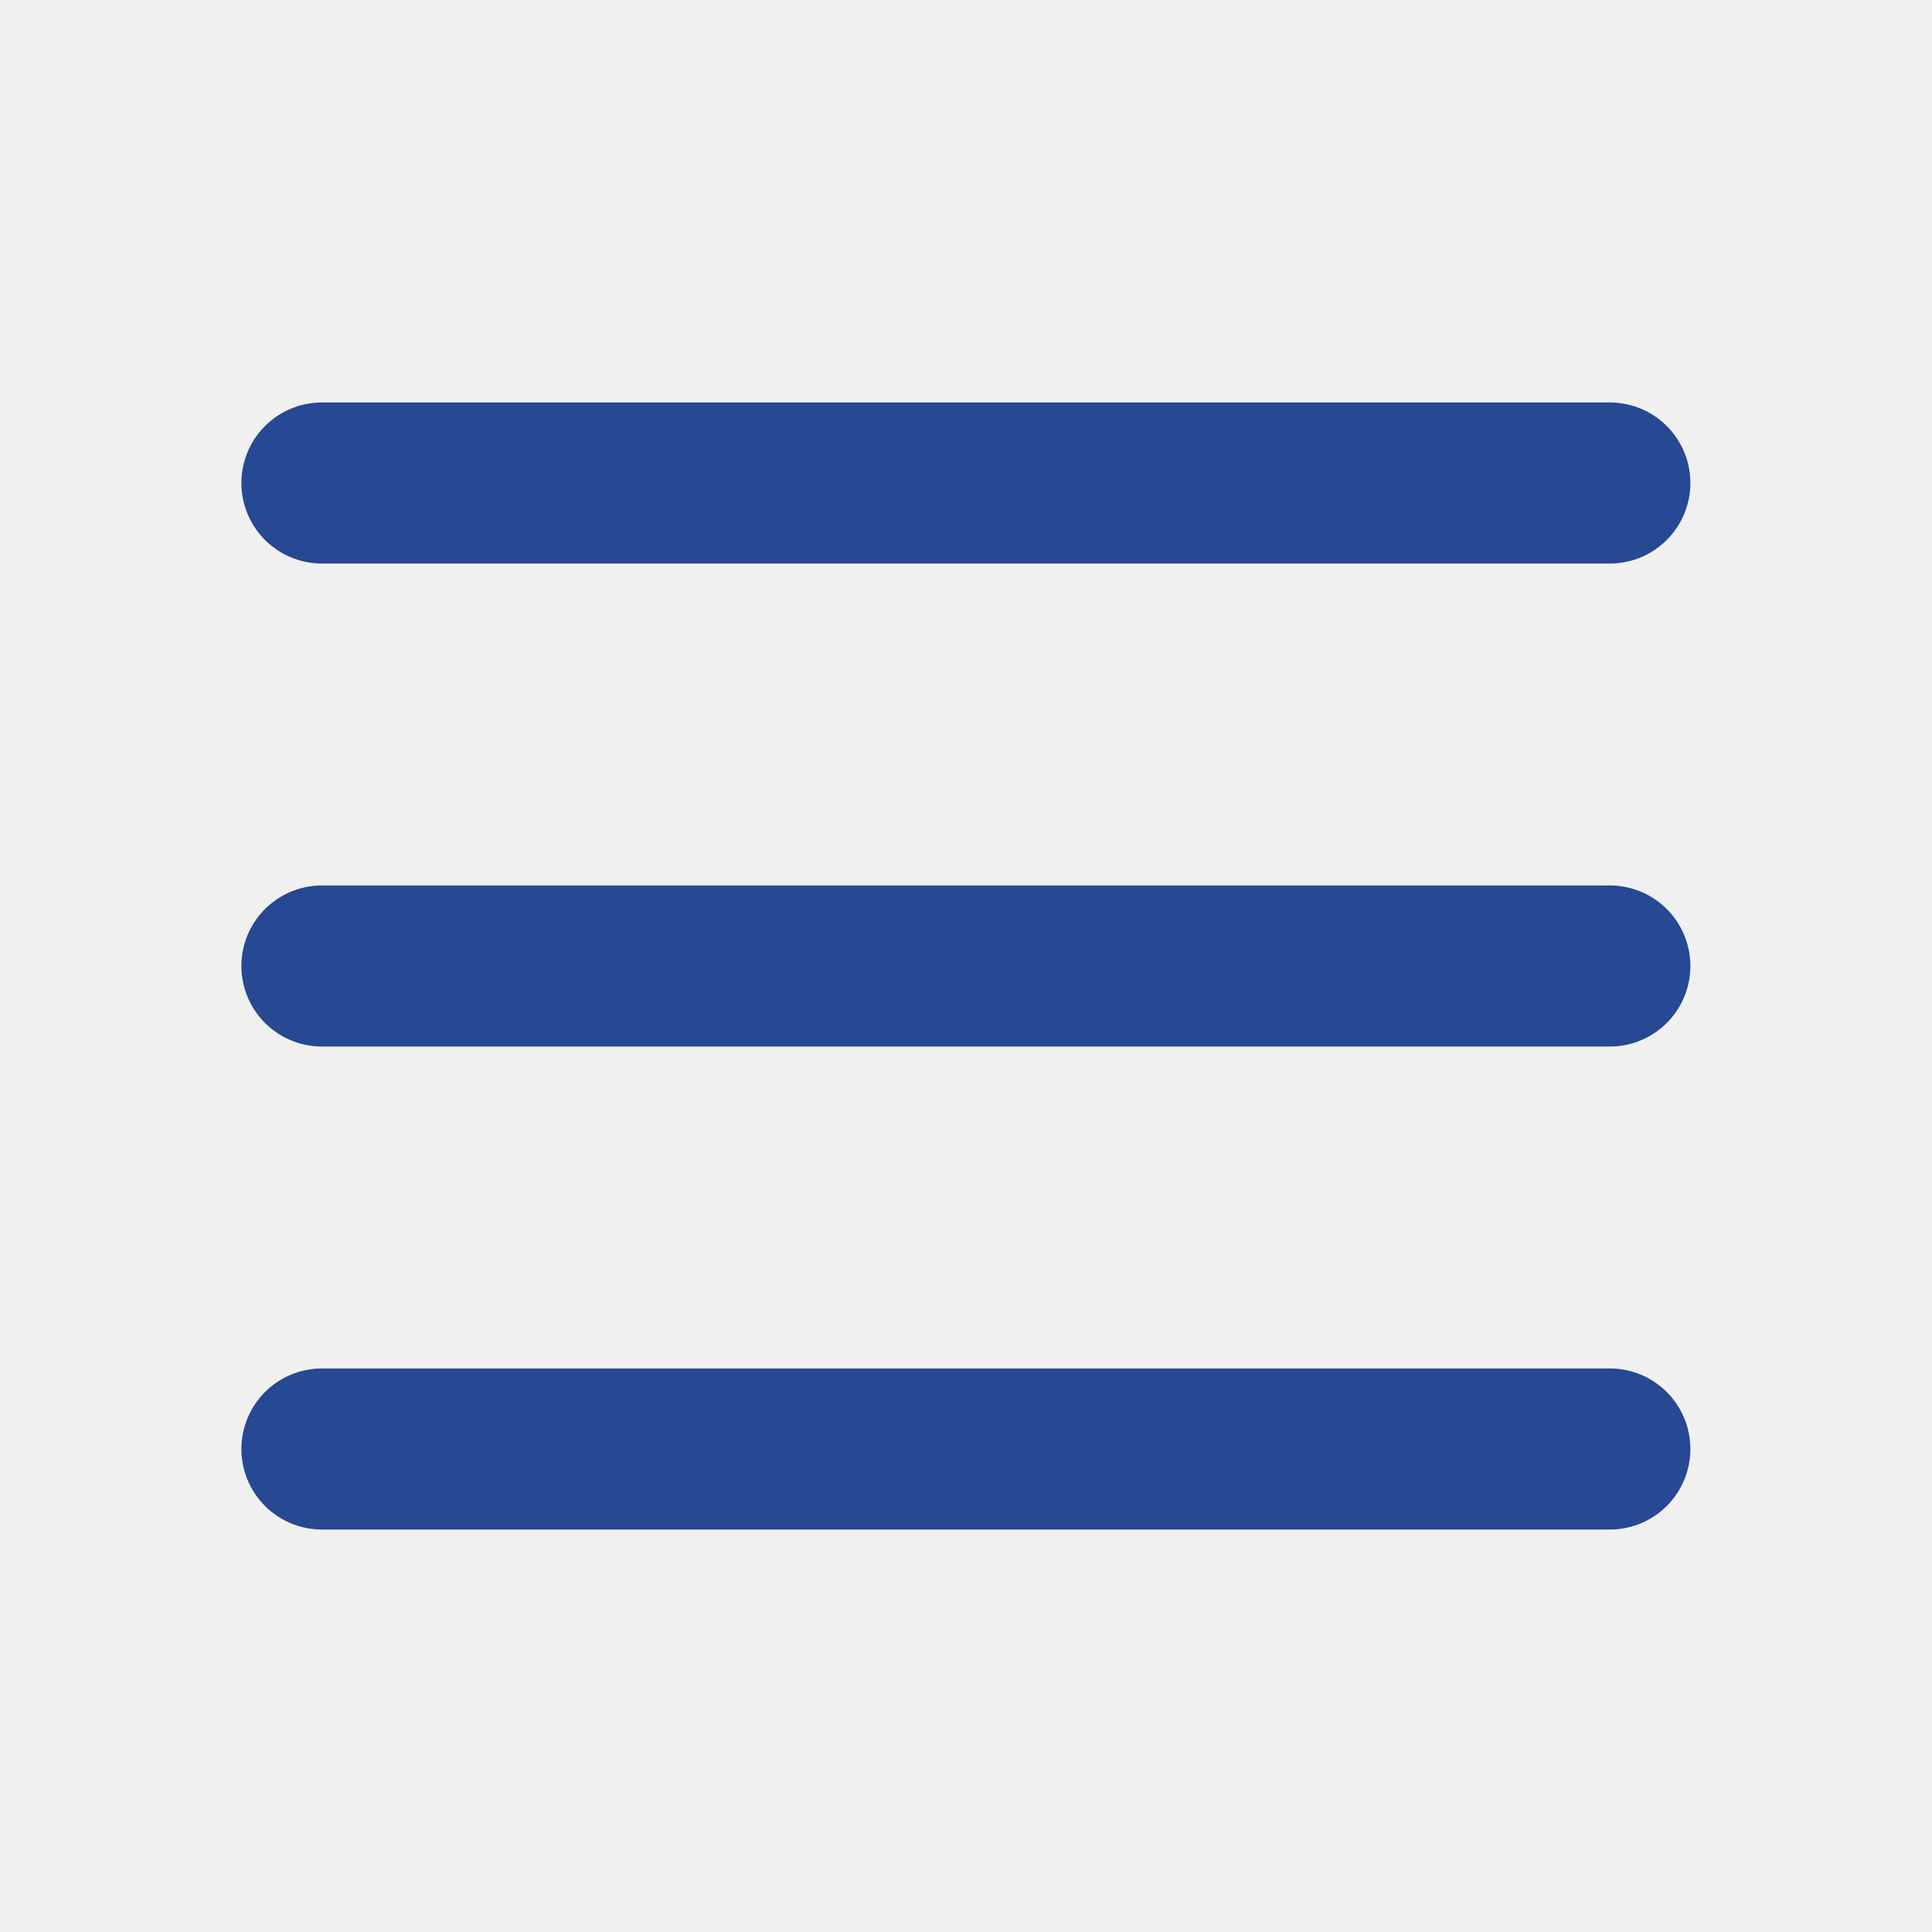
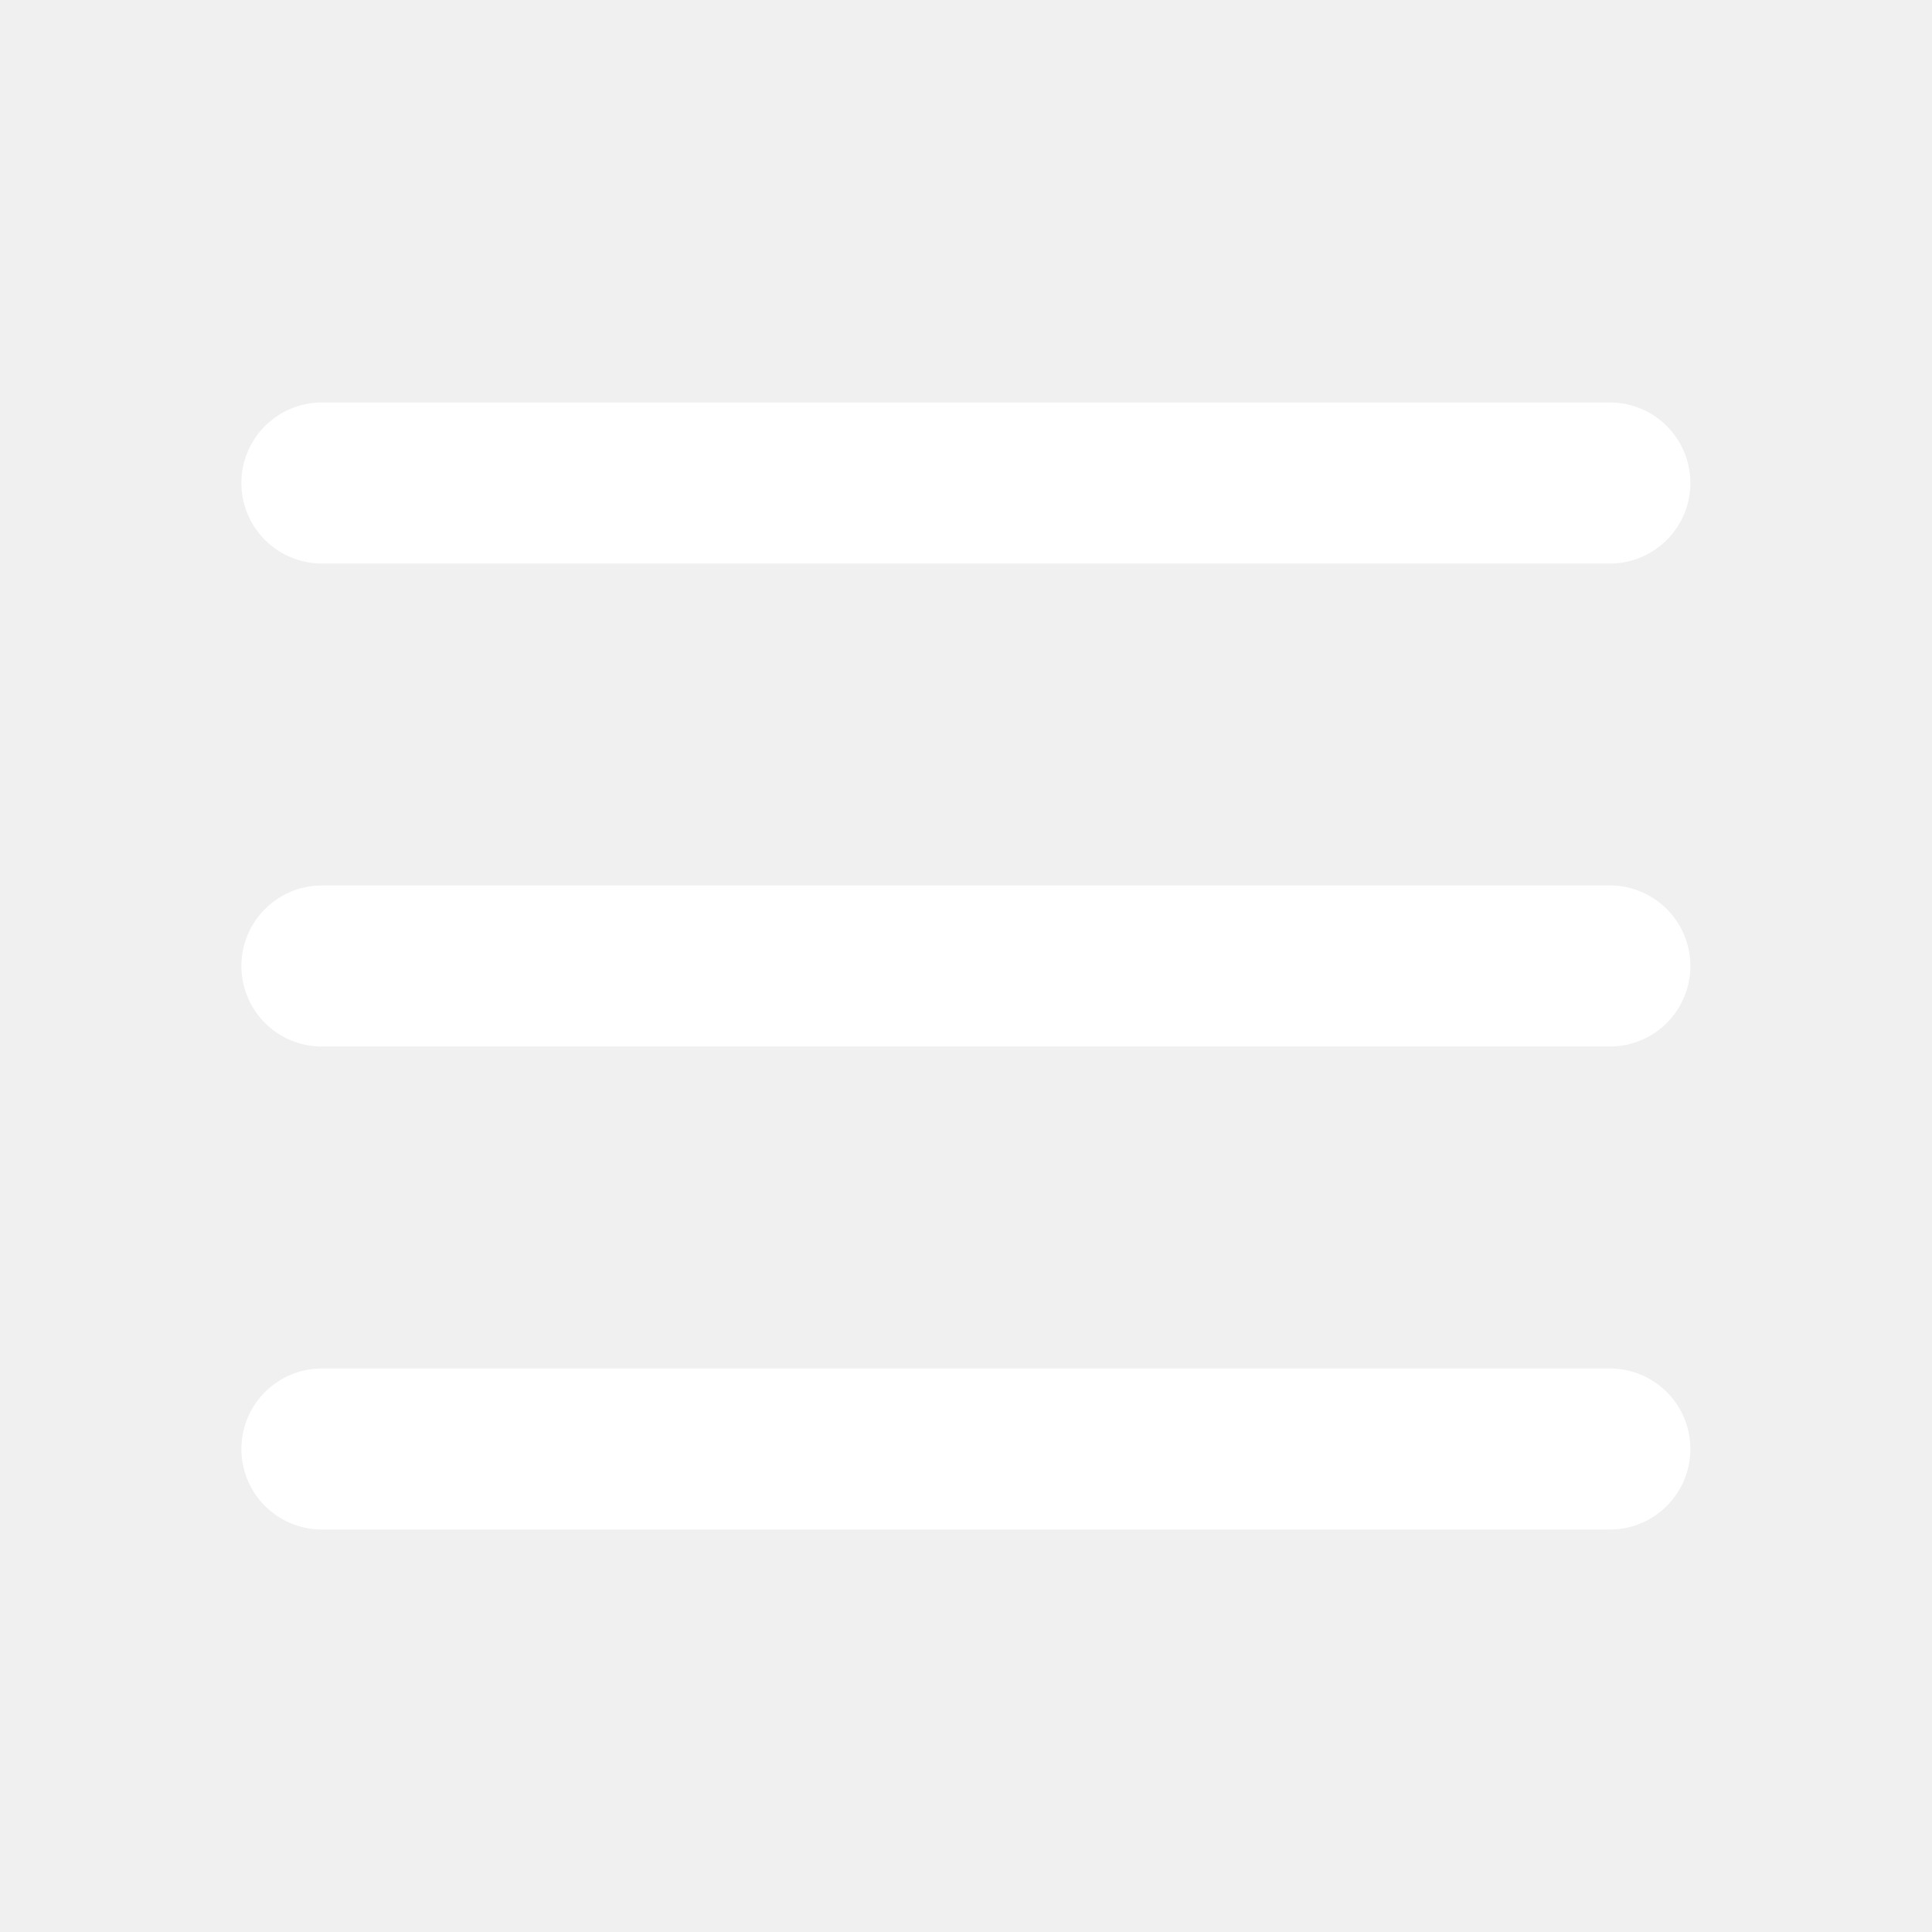
<svg xmlns="http://www.w3.org/2000/svg" id="Layer_1" version="1.1" viewBox="0 0 800 800">
  <defs>
    <style>
      .st0 {
        fill: none;
-         stroke: #274892;
+         stroke: #fff;
        stroke-linecap: round;
        stroke-miterlimit: 133.3;
        stroke-width: 66.7px;
      }
    </style>
  </defs>
  <path class="st0" d="M133.3,600h533.3" />
  <path class="st0" d="M133.3,400h533.3" />
  <path class="st0" d="M133.3,200h533.3" />
</svg>
